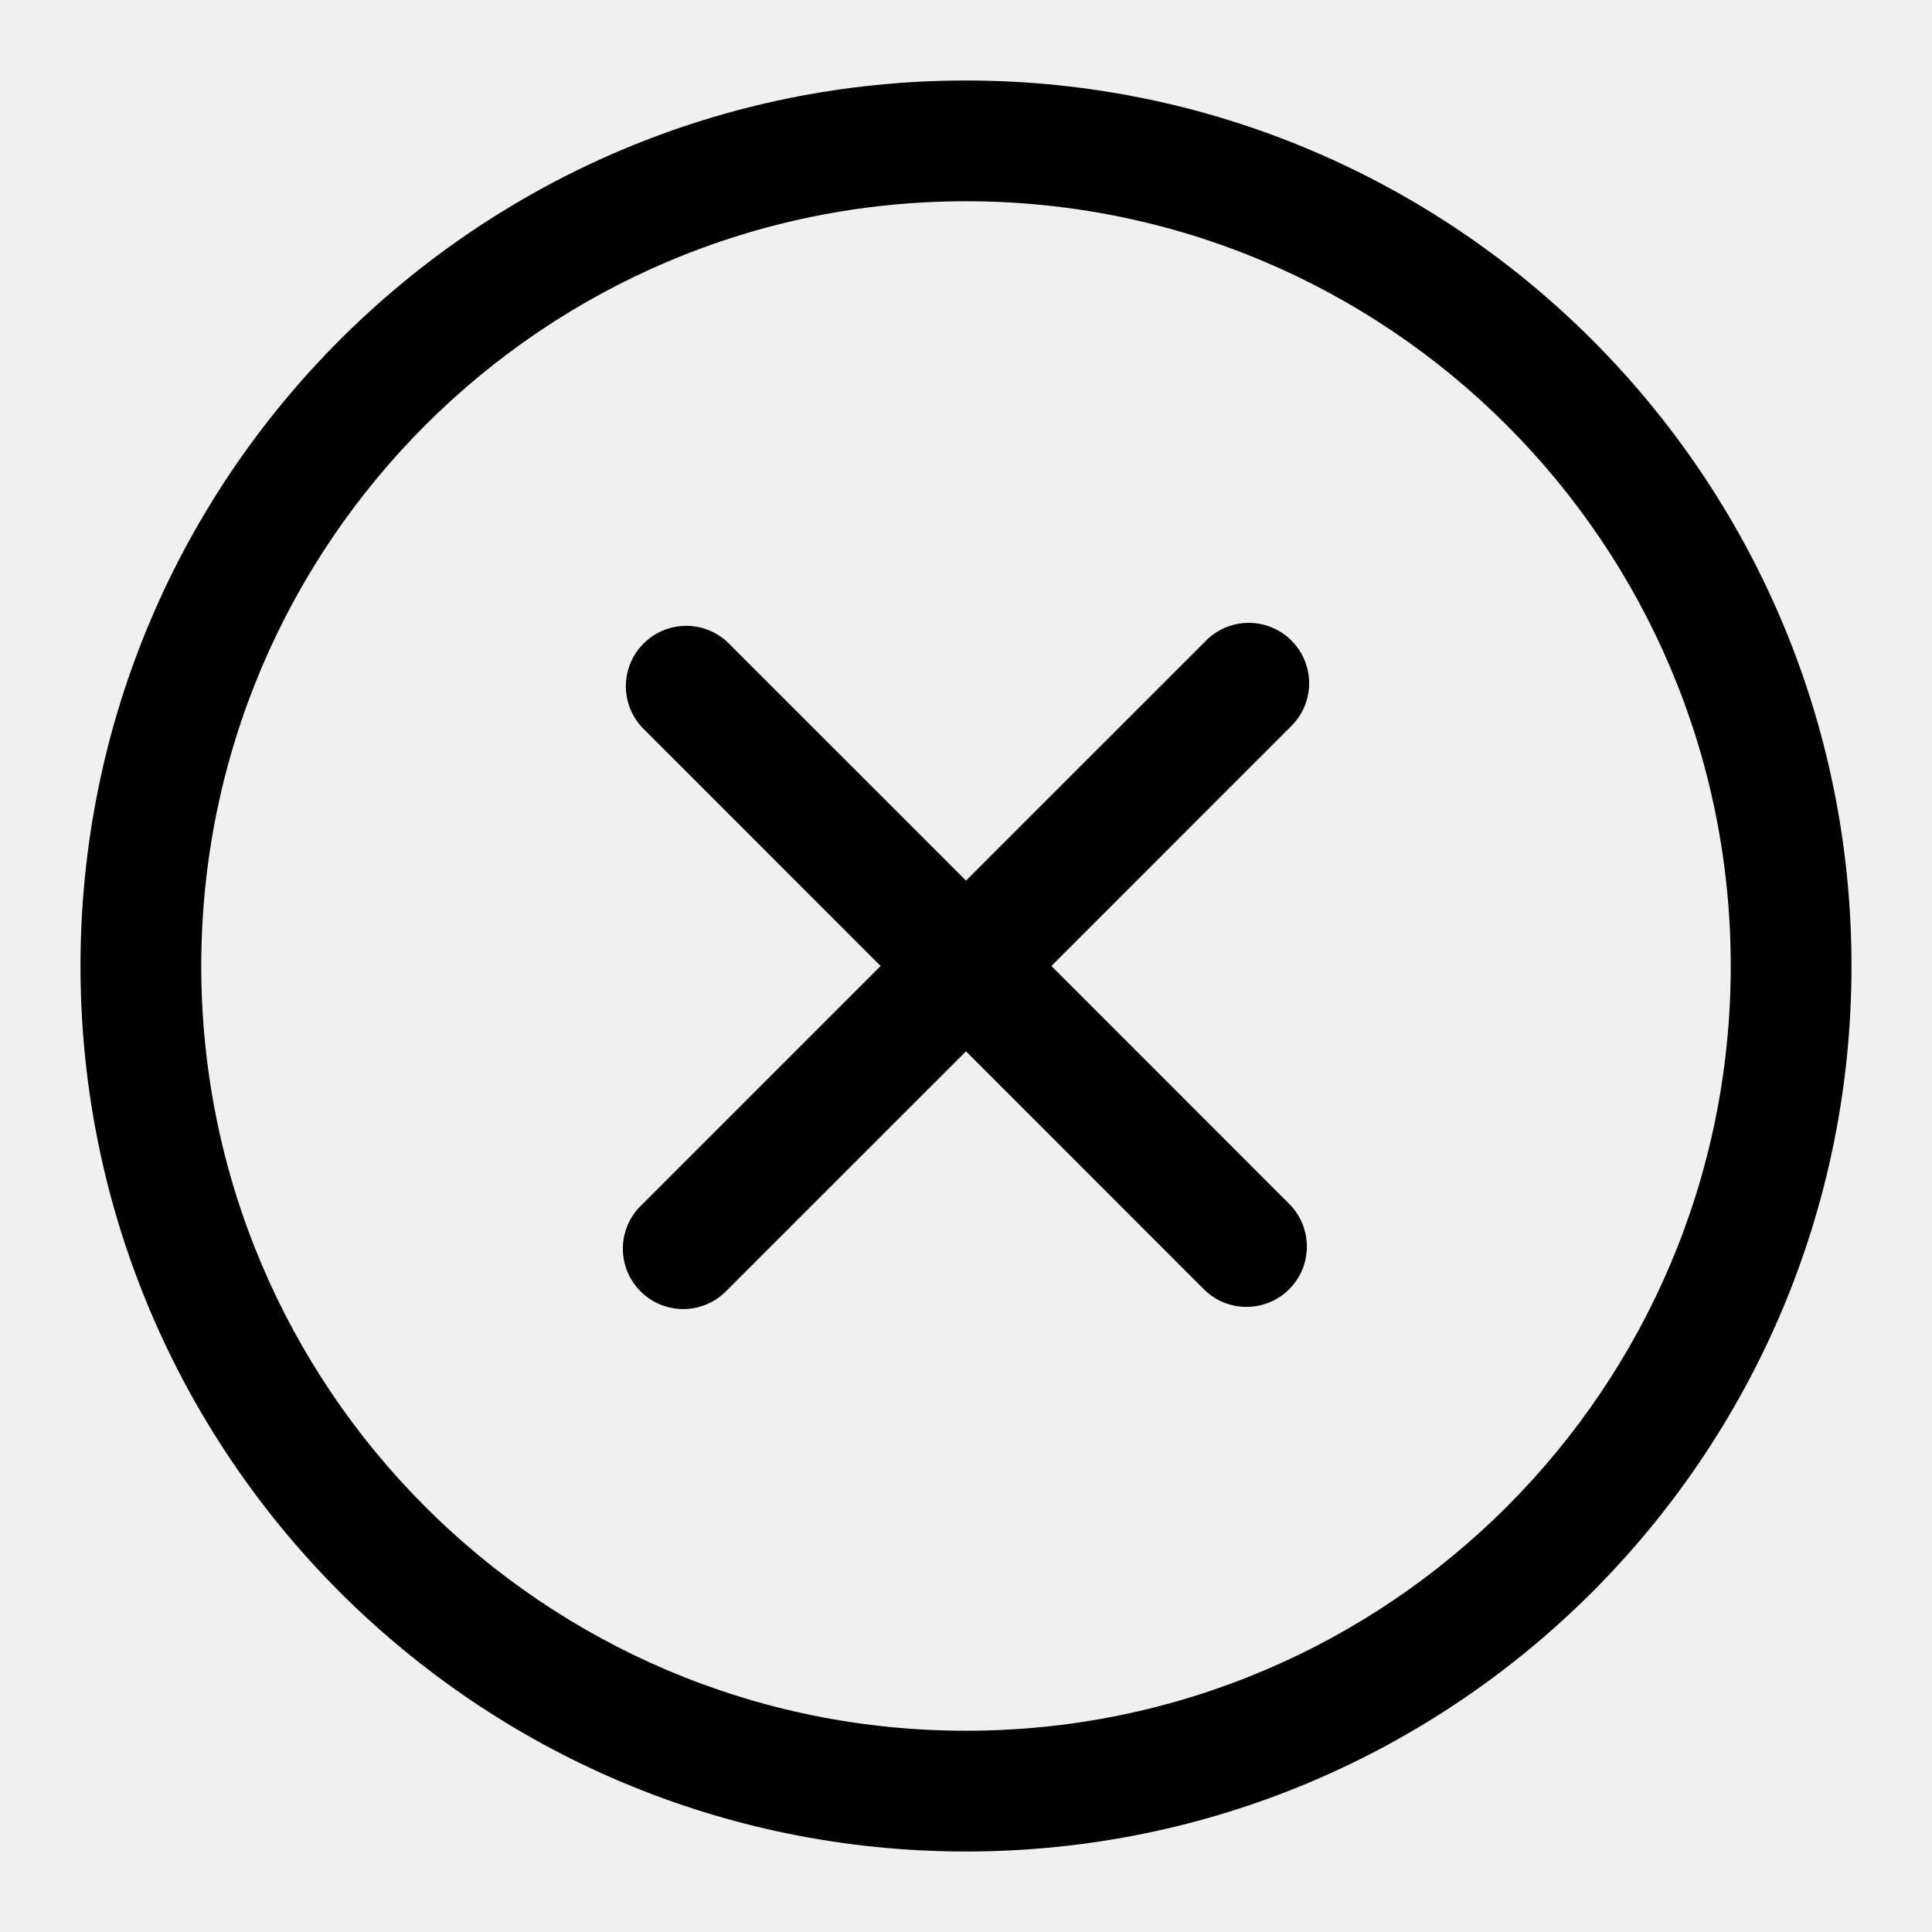
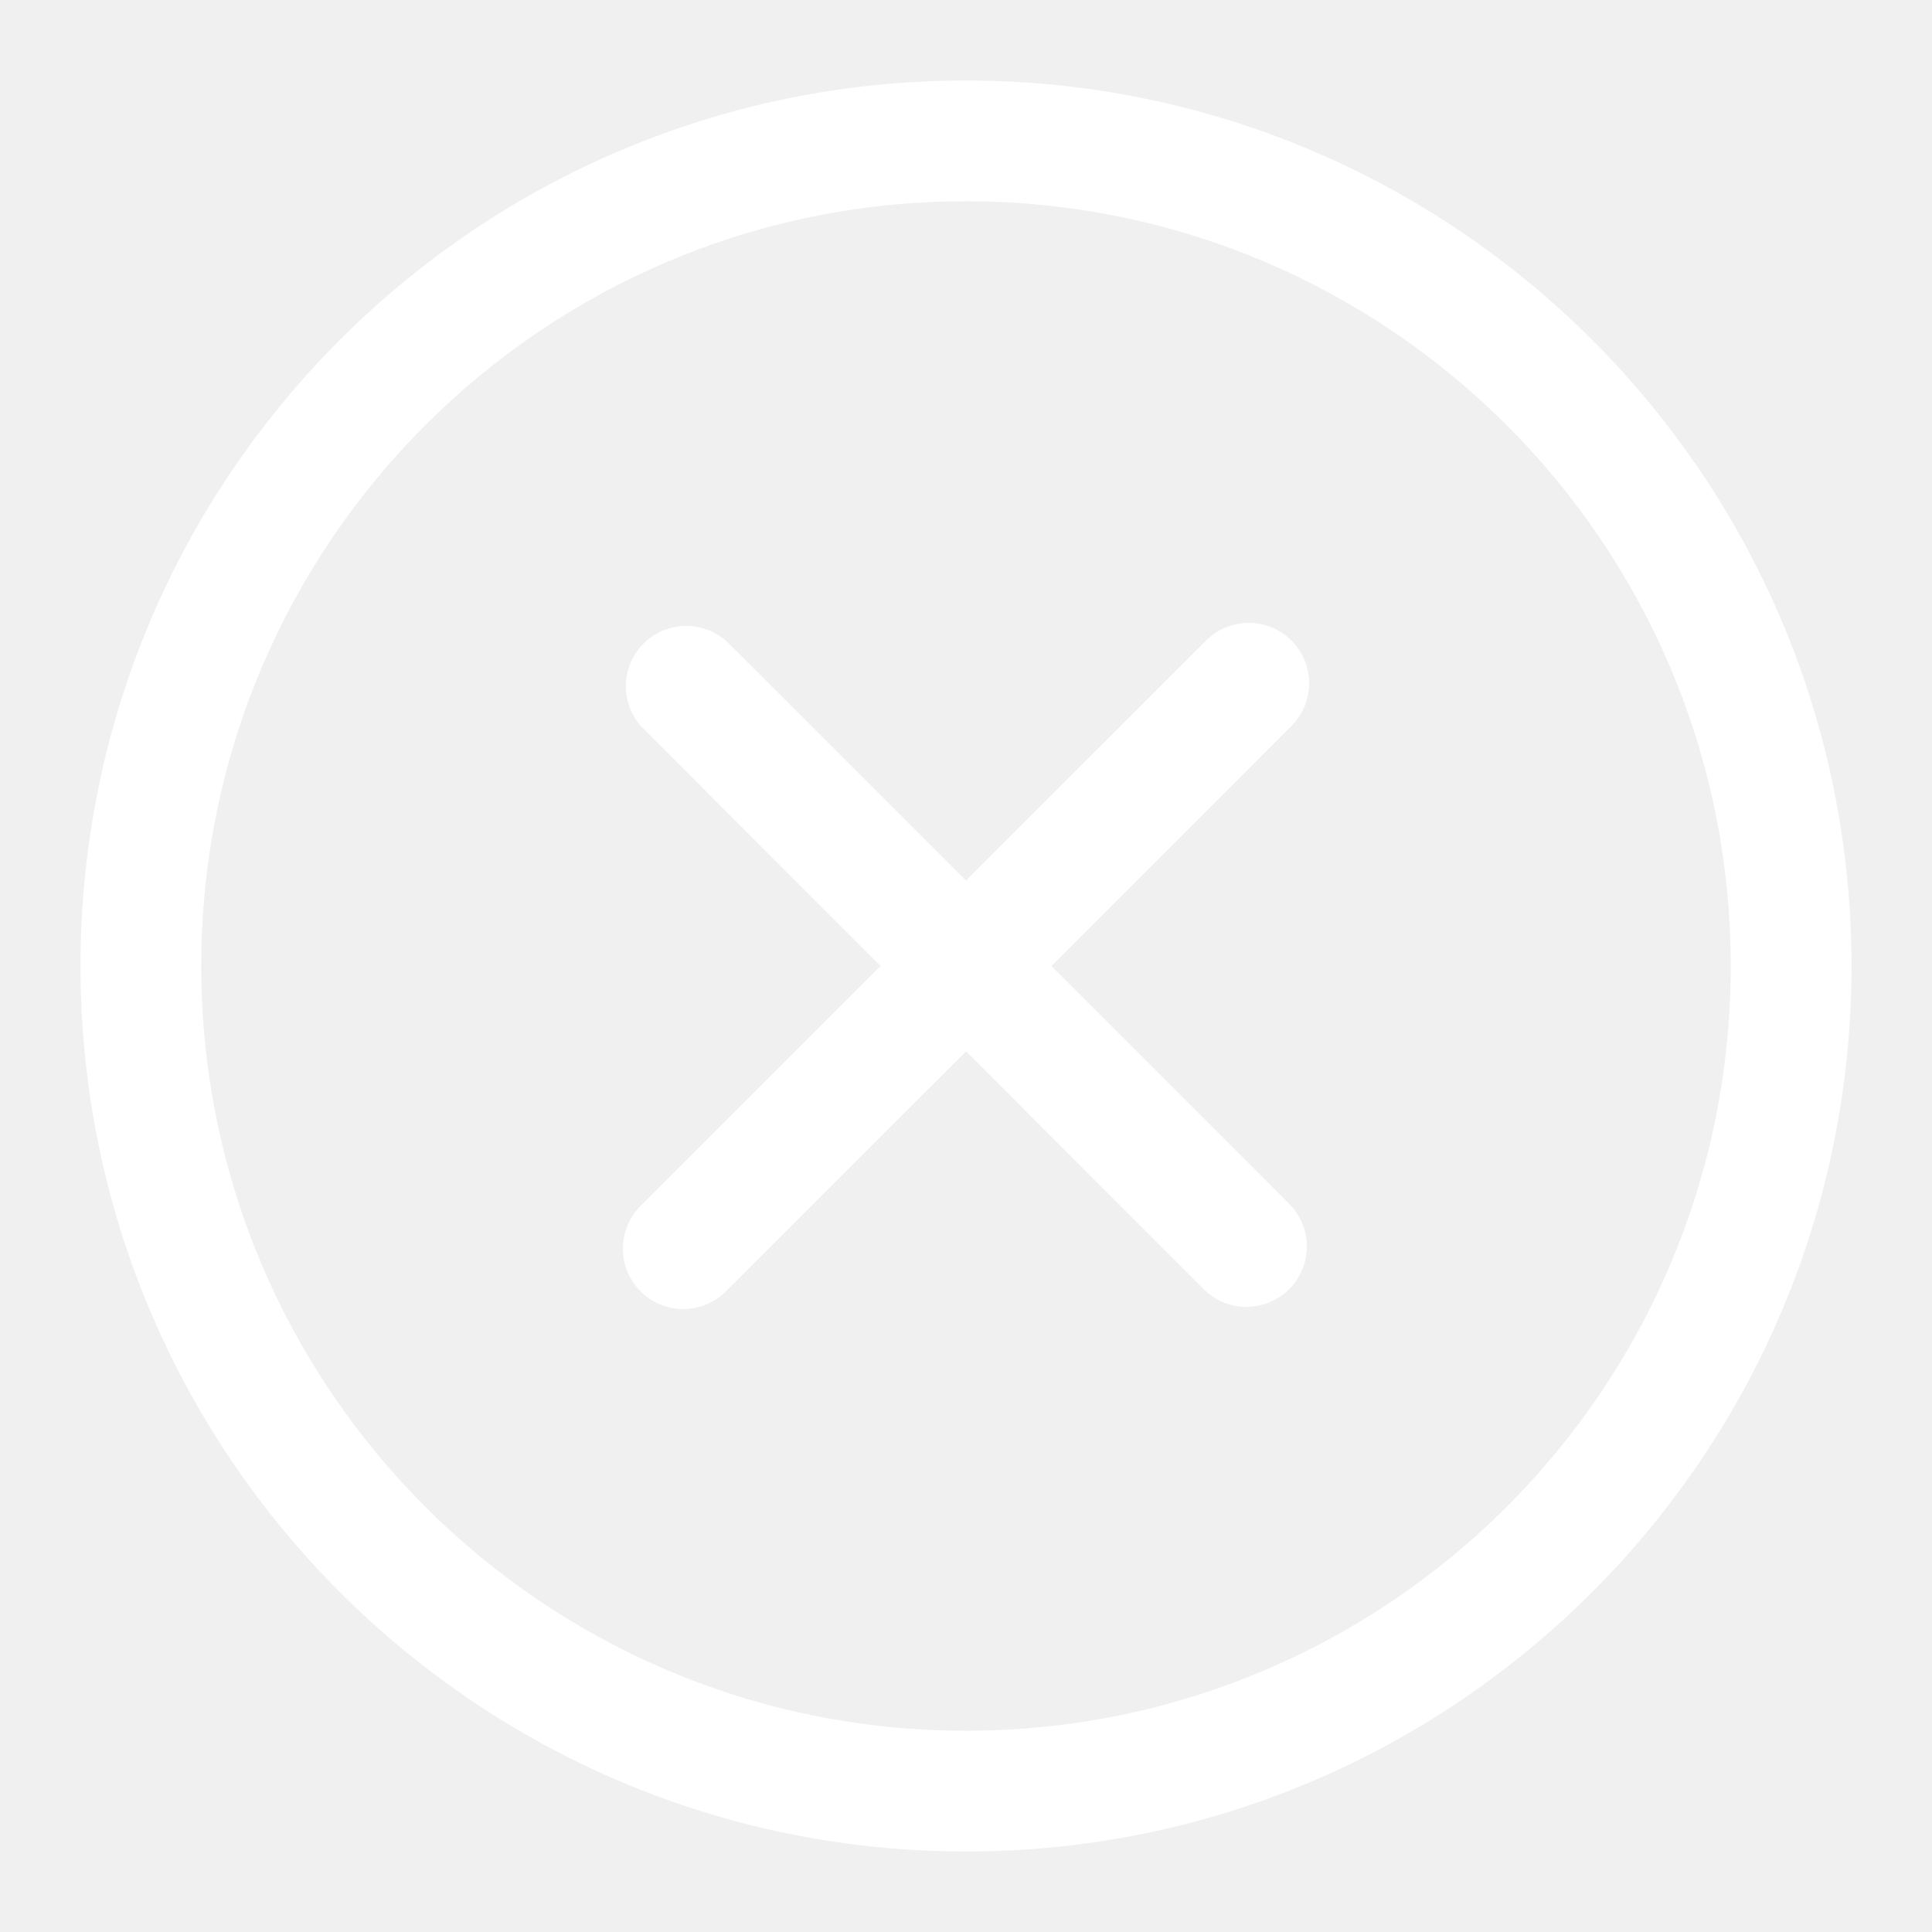
<svg xmlns="http://www.w3.org/2000/svg" viewBox="0 0 24 24" width="24" height="24">
-   <path d="M9.036 7.976a.75.75 0 00-1.06 1.06L10.939 12l-2.963 2.963a.75.75 0 101.06 1.06L12 13.06l2.963 2.964a.75.75 0 001.061-1.06L13.061 12l2.963-2.964a.75.75 0 10-1.06-1.06L12 10.939 9.036 7.976z" />
-   <path fill-rule="evenodd" d="M12 1C5.925 1 1 5.925 1 12s4.925 11 11 11 11-4.925 11-11S18.075 1 12 1zM2.5 12a9.5 9.5 0 1119 0 9.5 9.5 0 01-19 0z" />
+   <path fill="white" d="M9.036 7.976a.75.75 0 00-1.06 1.06L10.939 12l-2.963 2.963a.75.75 0 101.06 1.06L12 13.06l2.963 2.964a.75.75 0 001.061-1.06L13.061 12l2.963-2.964a.75.75 0 10-1.06-1.06L12 10.939 9.036 7.976z" />
+   <path fill-rule="evenodd" fill="white" d="M12 1C5.925 1 1 5.925 1 12s4.925 11 11 11 11-4.925 11-11S18.075 1 12 1zM2.5 12a9.5 9.5 0 1119 0 9.5 9.5 0 01-19 0z" />
</svg>
